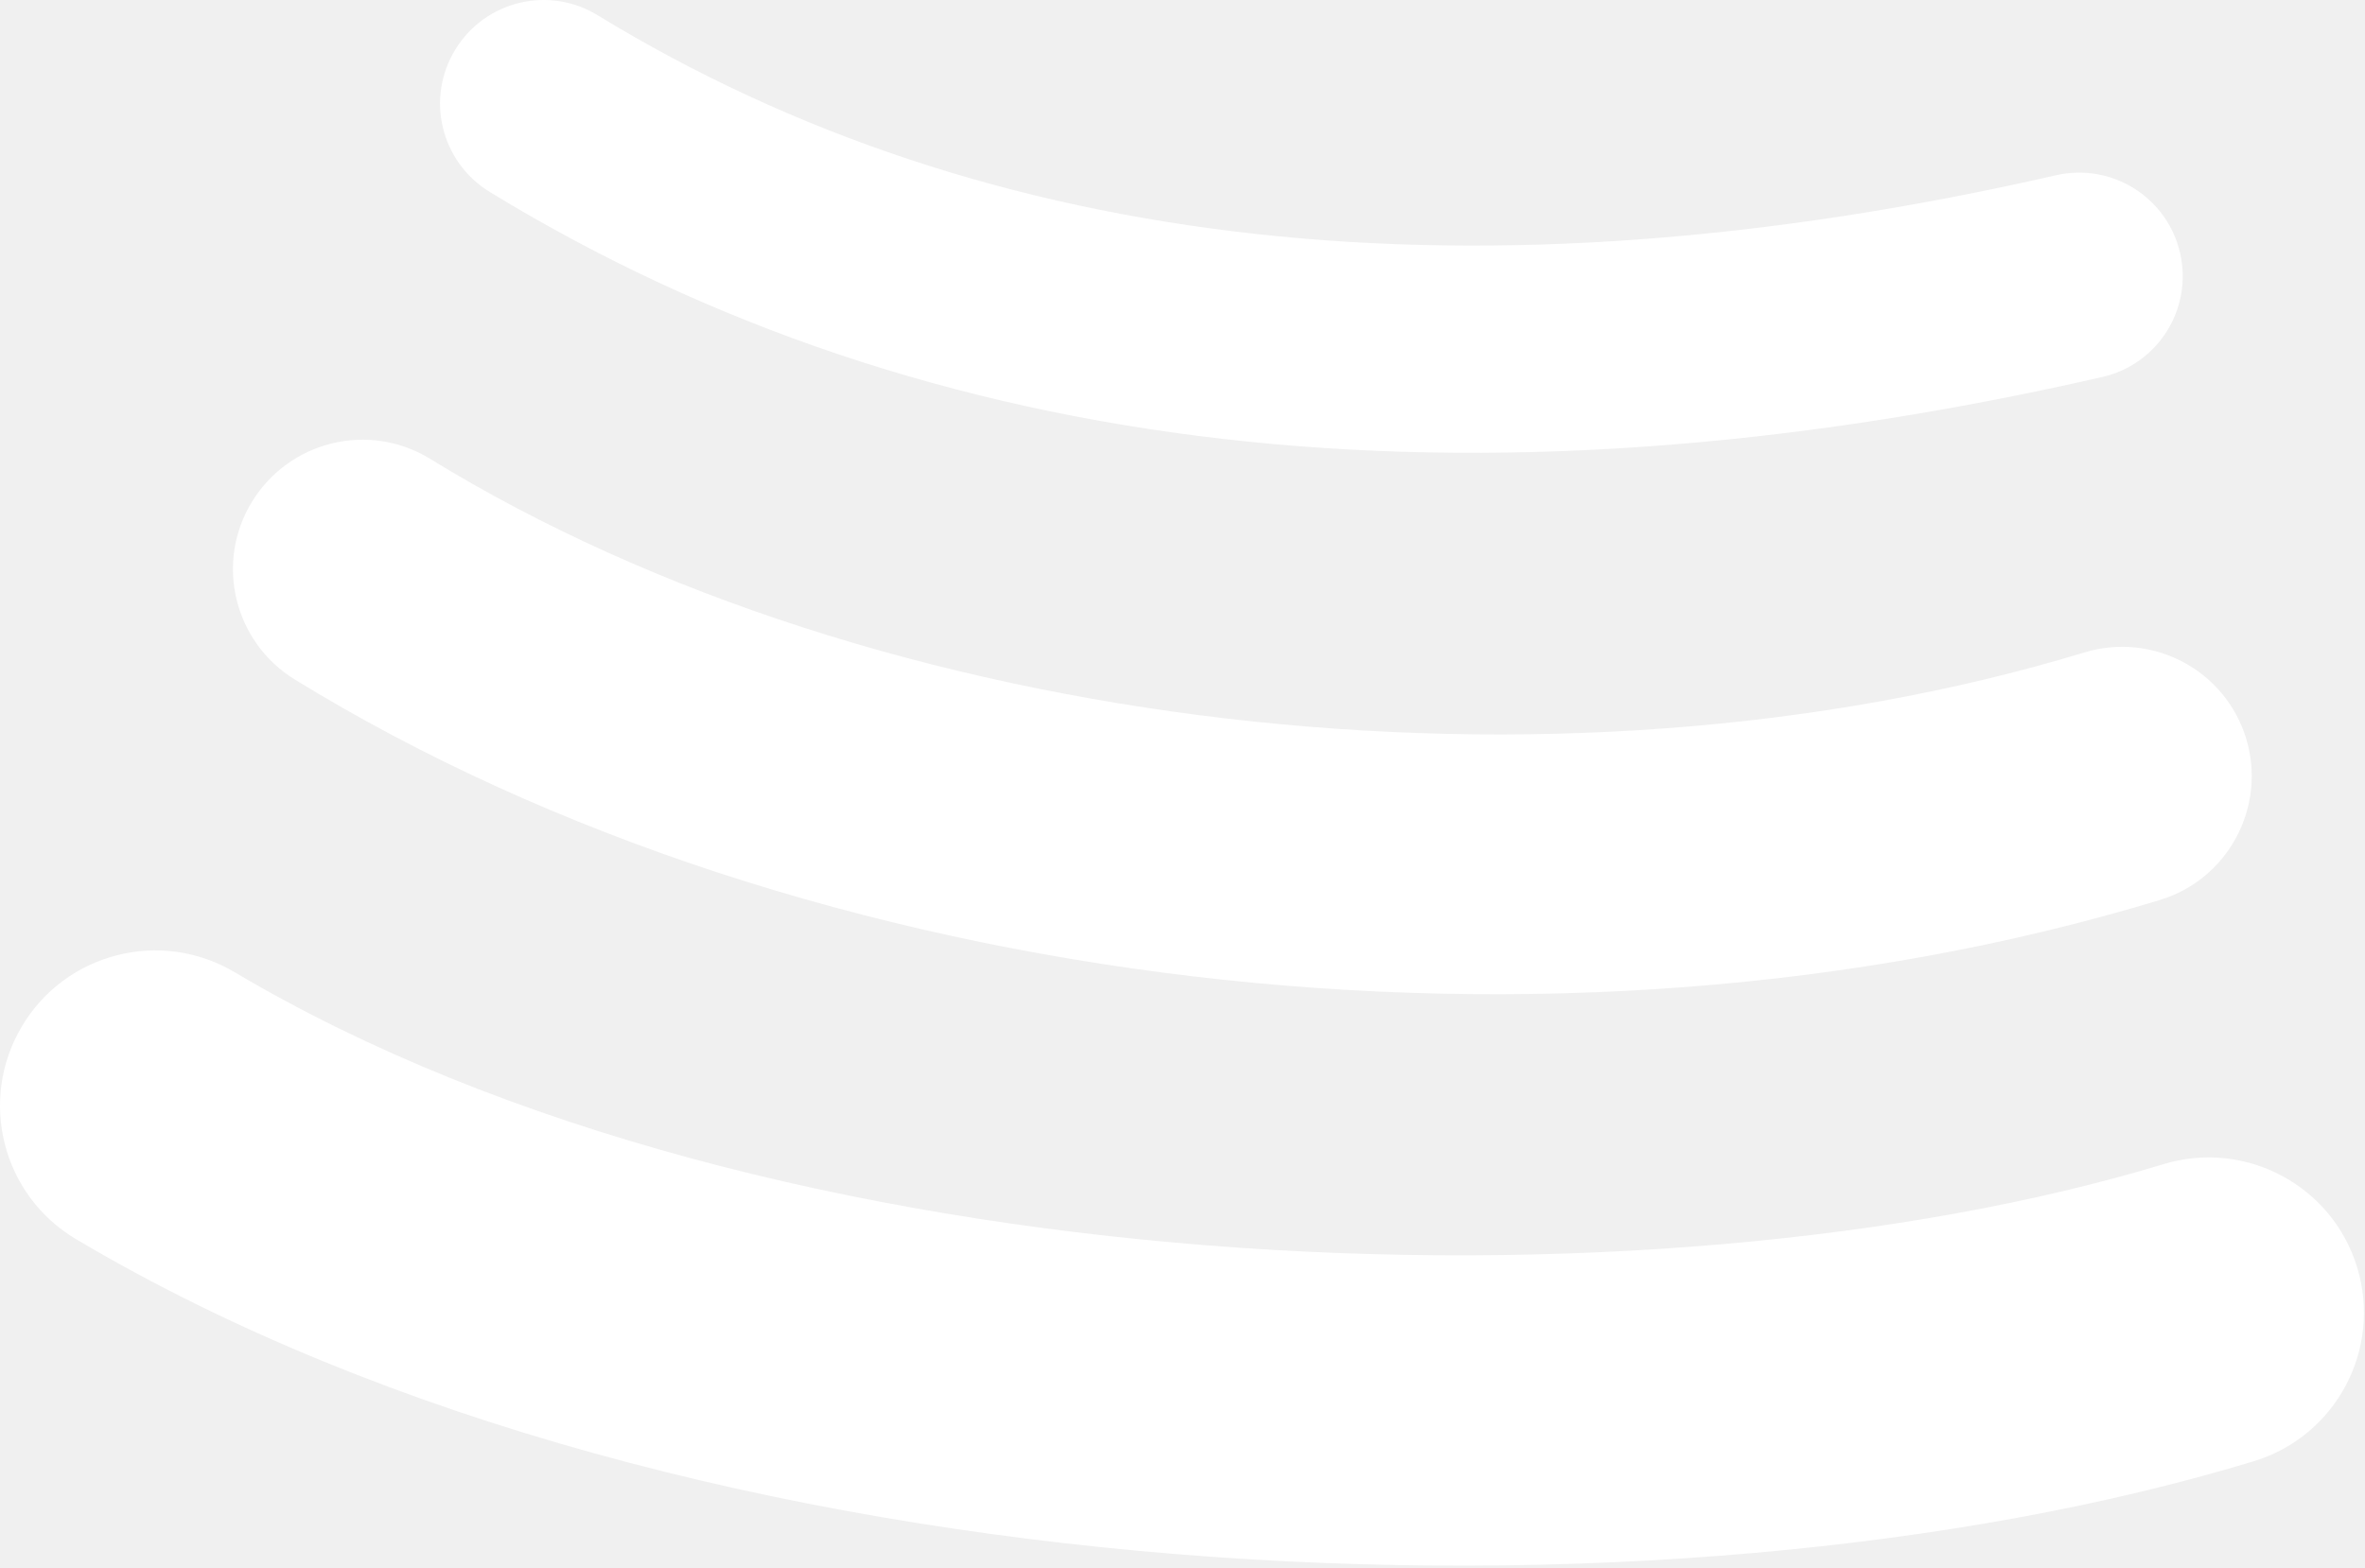
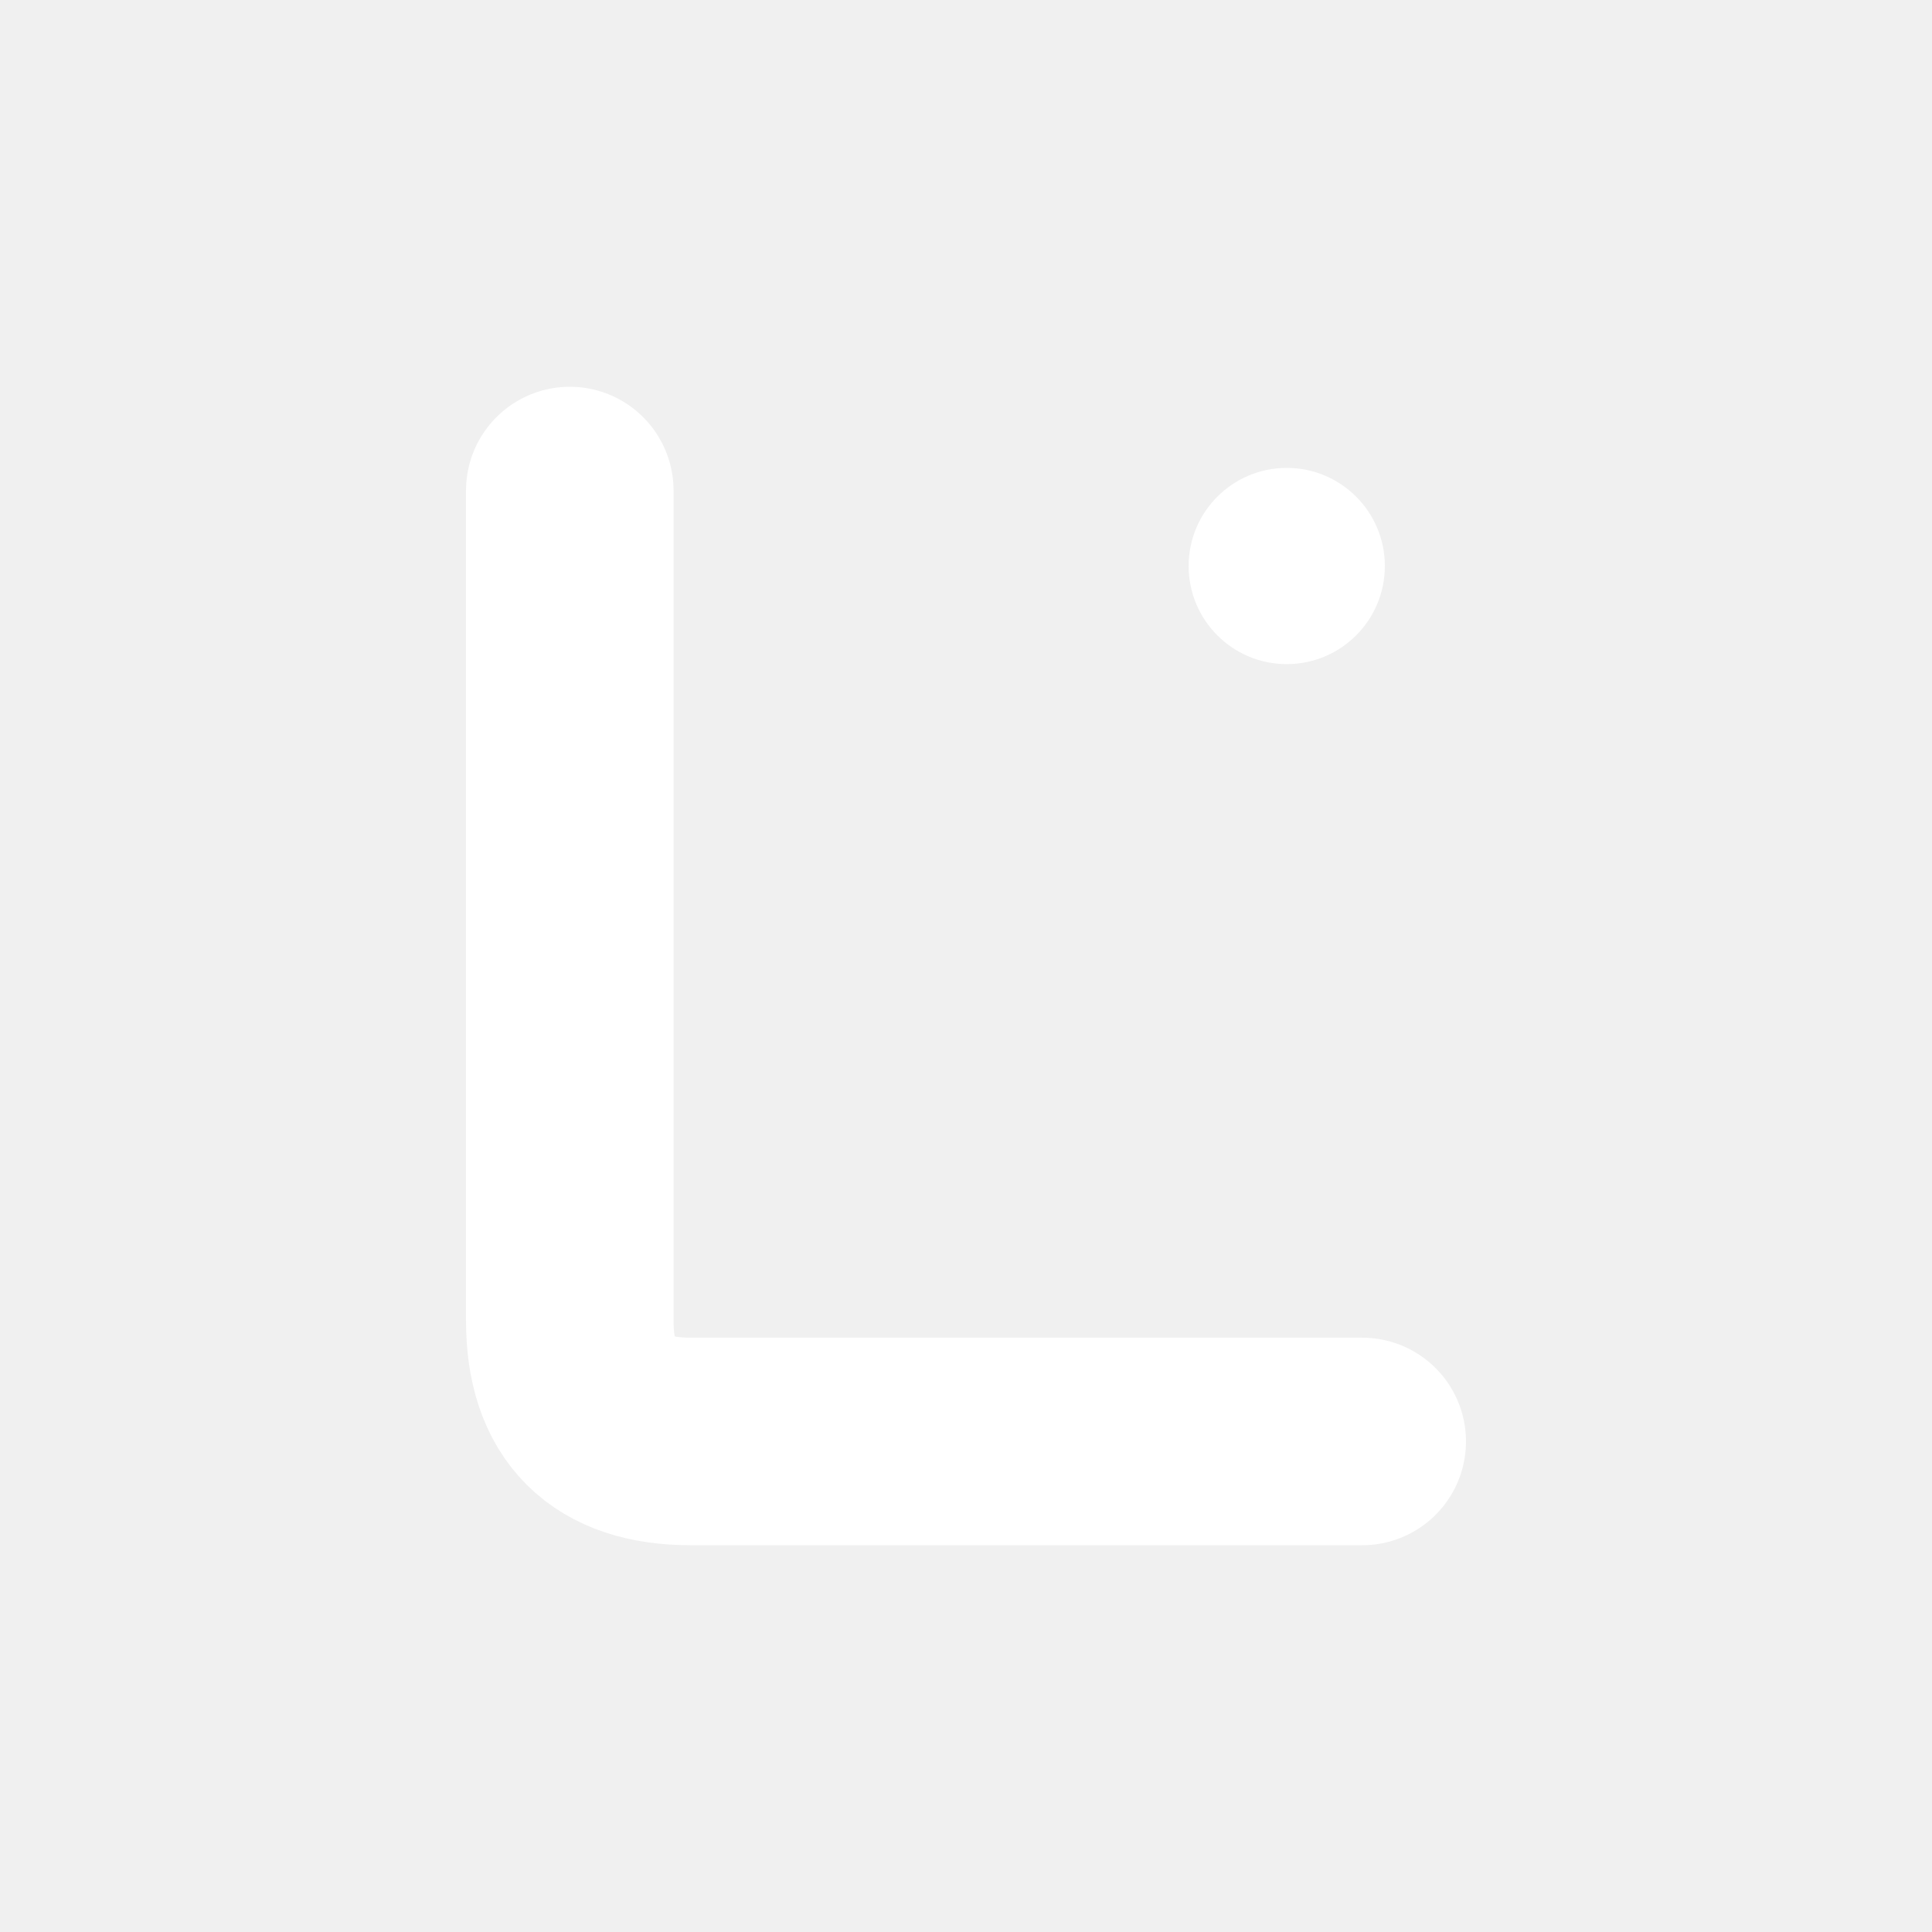
- <svg xmlns="http://www.w3.org/2000/svg" width="730" height="484" viewBox="0 0 730 484" fill="none">
-   <path d="M6.737 316.937C20.201 294.159 49.699 286.649 72.403 300.174H72.428C237.603 398.282 510.121 407.302 667.823 359.439C693.147 351.759 719.927 366.055 727.602 391.378C735.276 416.715 720.992 443.477 695.649 451.176C514.618 506.132 213.674 495.514 23.506 382.622C0.679 369.103 -6.788 339.685 6.737 316.937ZM77.814 154.865C89.38 136.046 113.982 130.11 132.77 141.676C270.528 226.369 480.519 250.891 643.46 201.43C664.592 195.047 686.911 206.957 693.324 228.052C699.689 249.184 687.774 271.46 666.679 277.886C480.555 334.36 249.169 307.004 90.971 209.79C72.183 198.224 66.247 173.628 77.814 154.865ZM140.542 15.301C149.722 0.246 169.428 -4.528 184.482 4.713C304.811 78.213 456.29 94.859 634.684 54.101C651.874 50.184 669.01 60.955 672.927 78.152C676.862 95.349 666.134 112.484 648.9 116.401C453.677 161.021 286.219 141.799 151.129 59.242C136.074 50.001 131.301 30.356 140.542 15.301Z" fill="white" />
+ <svg xmlns="http://www.w3.org/2000/svg" width="1024" height="1024" viewBox="0 0 1024 1024" fill="none">
+   <path d="M302 260V700Q302 764 366 764H722" stroke="white" stroke-width="110" stroke-linecap="round" stroke-linejoin="round" fill="none" />
+   <circle cx="682" cy="300" r="52" fill="white" />
</svg>
